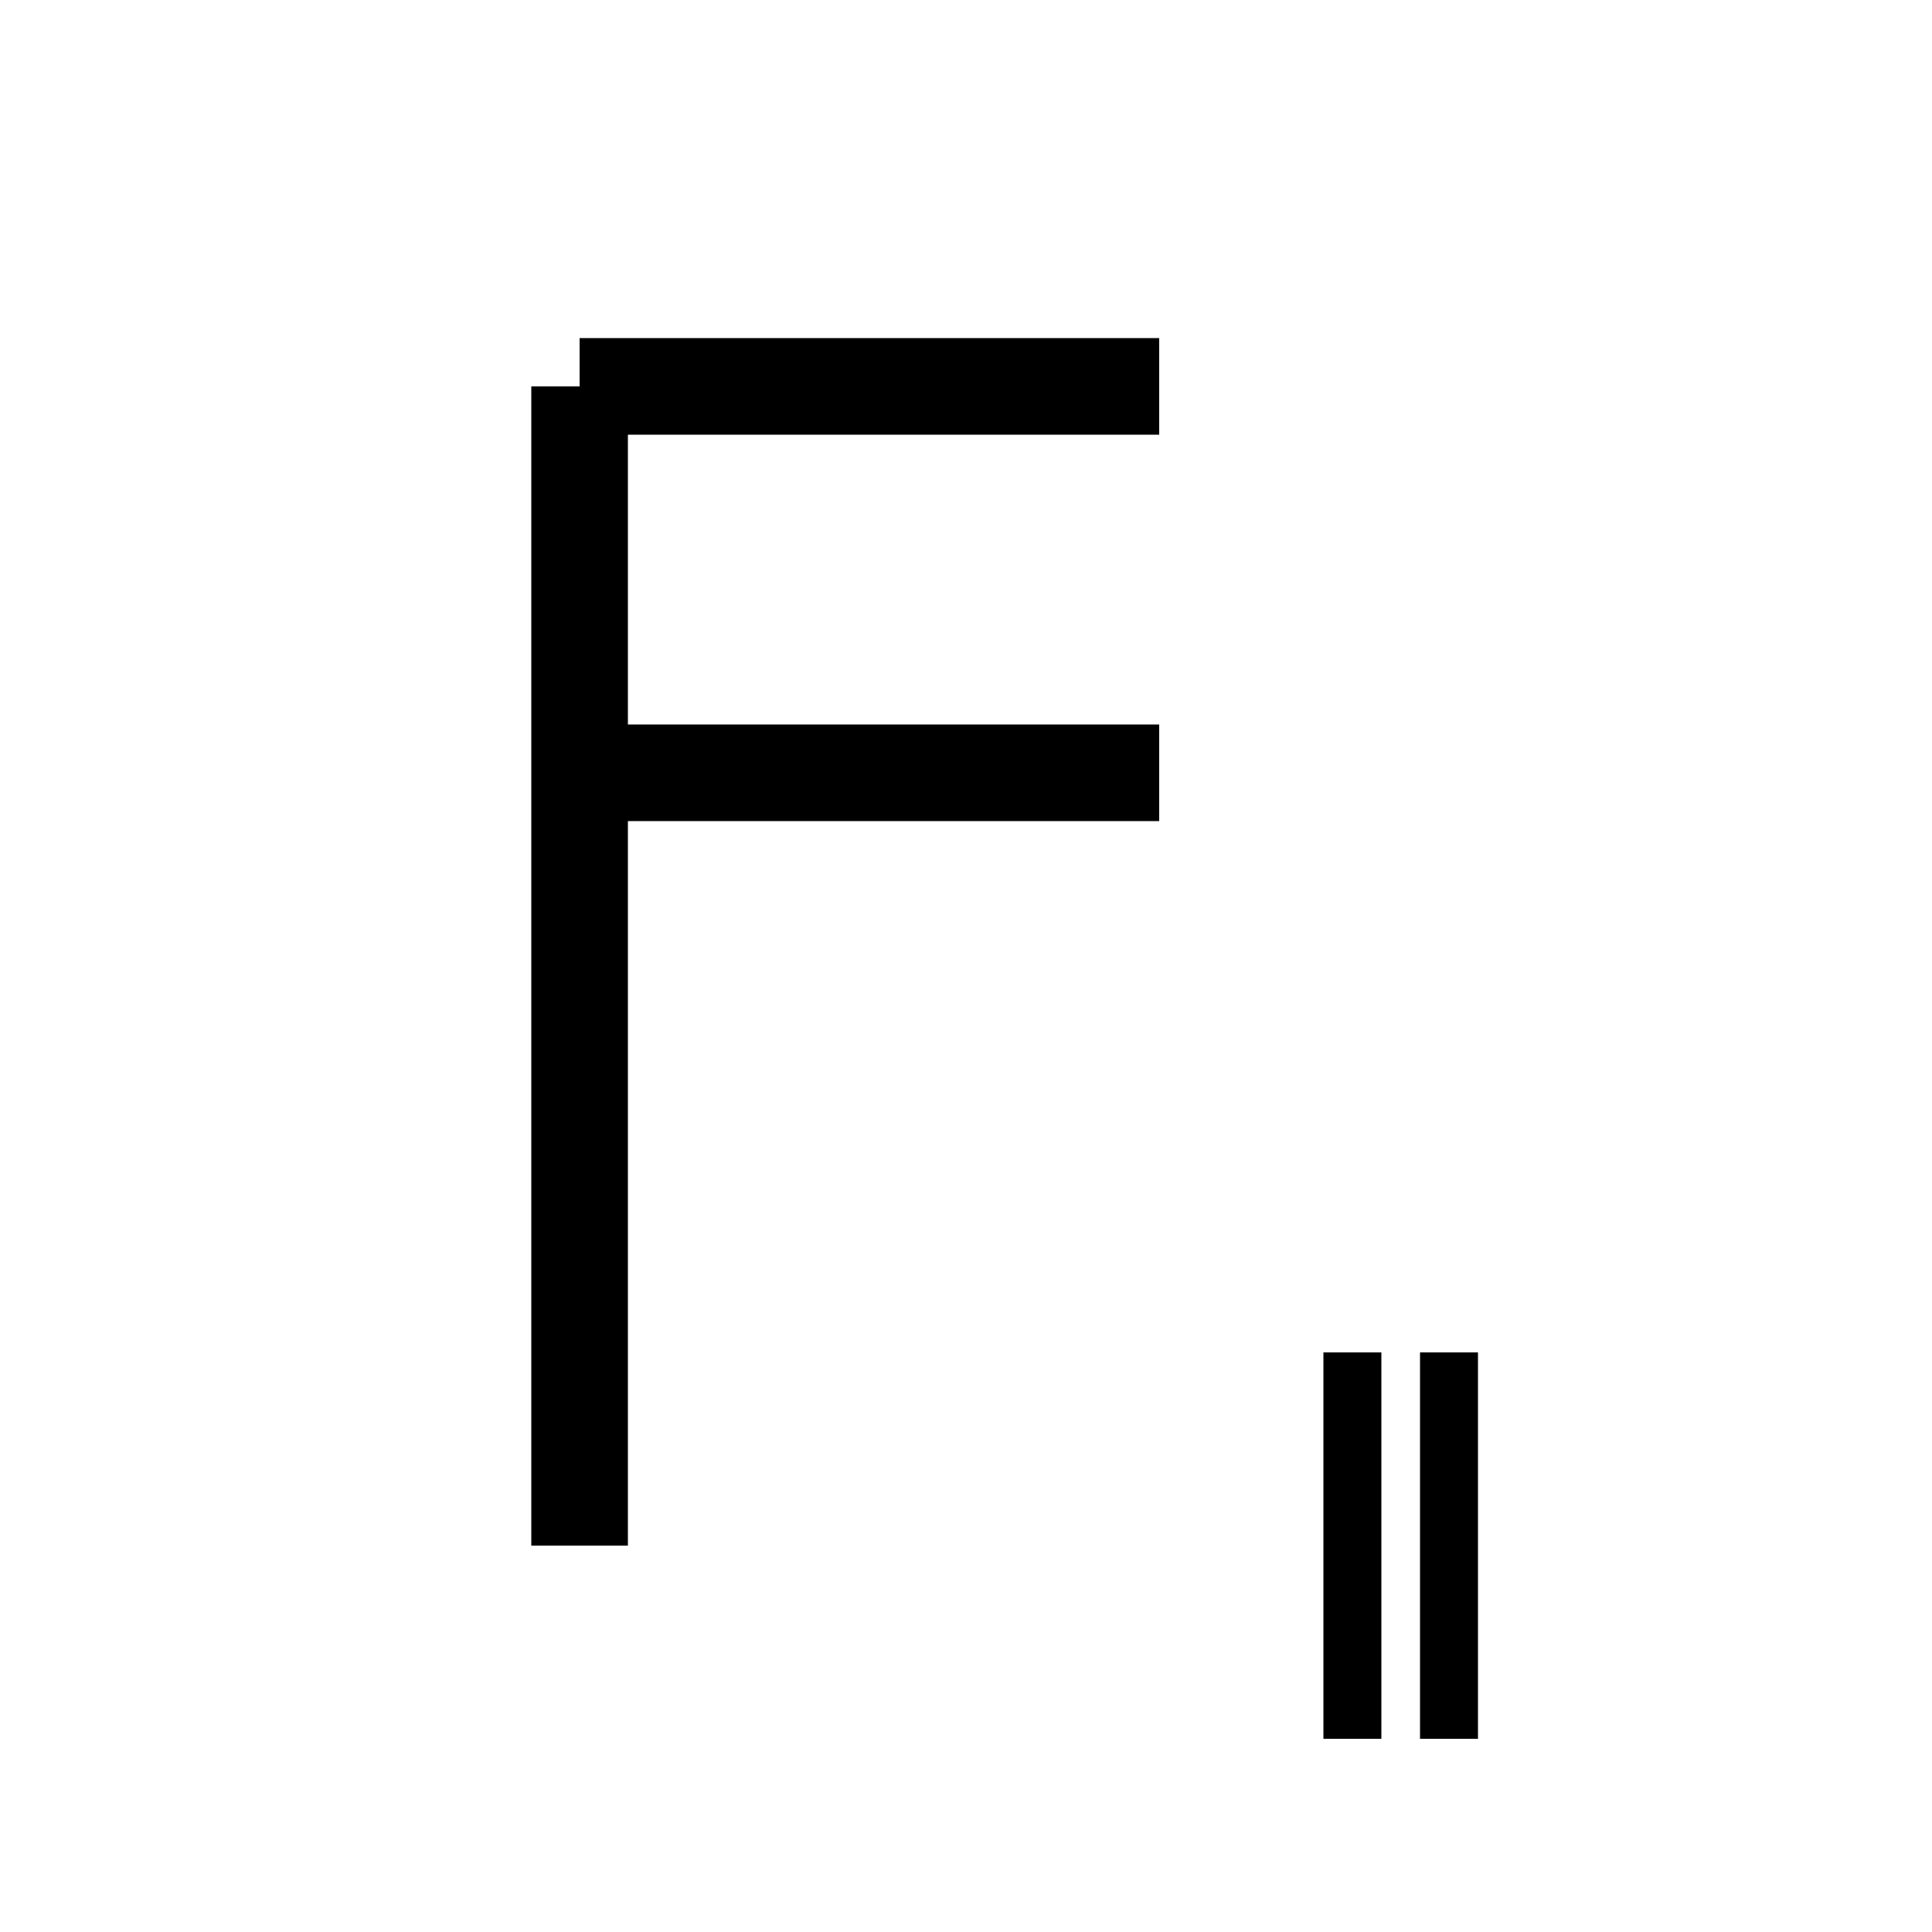
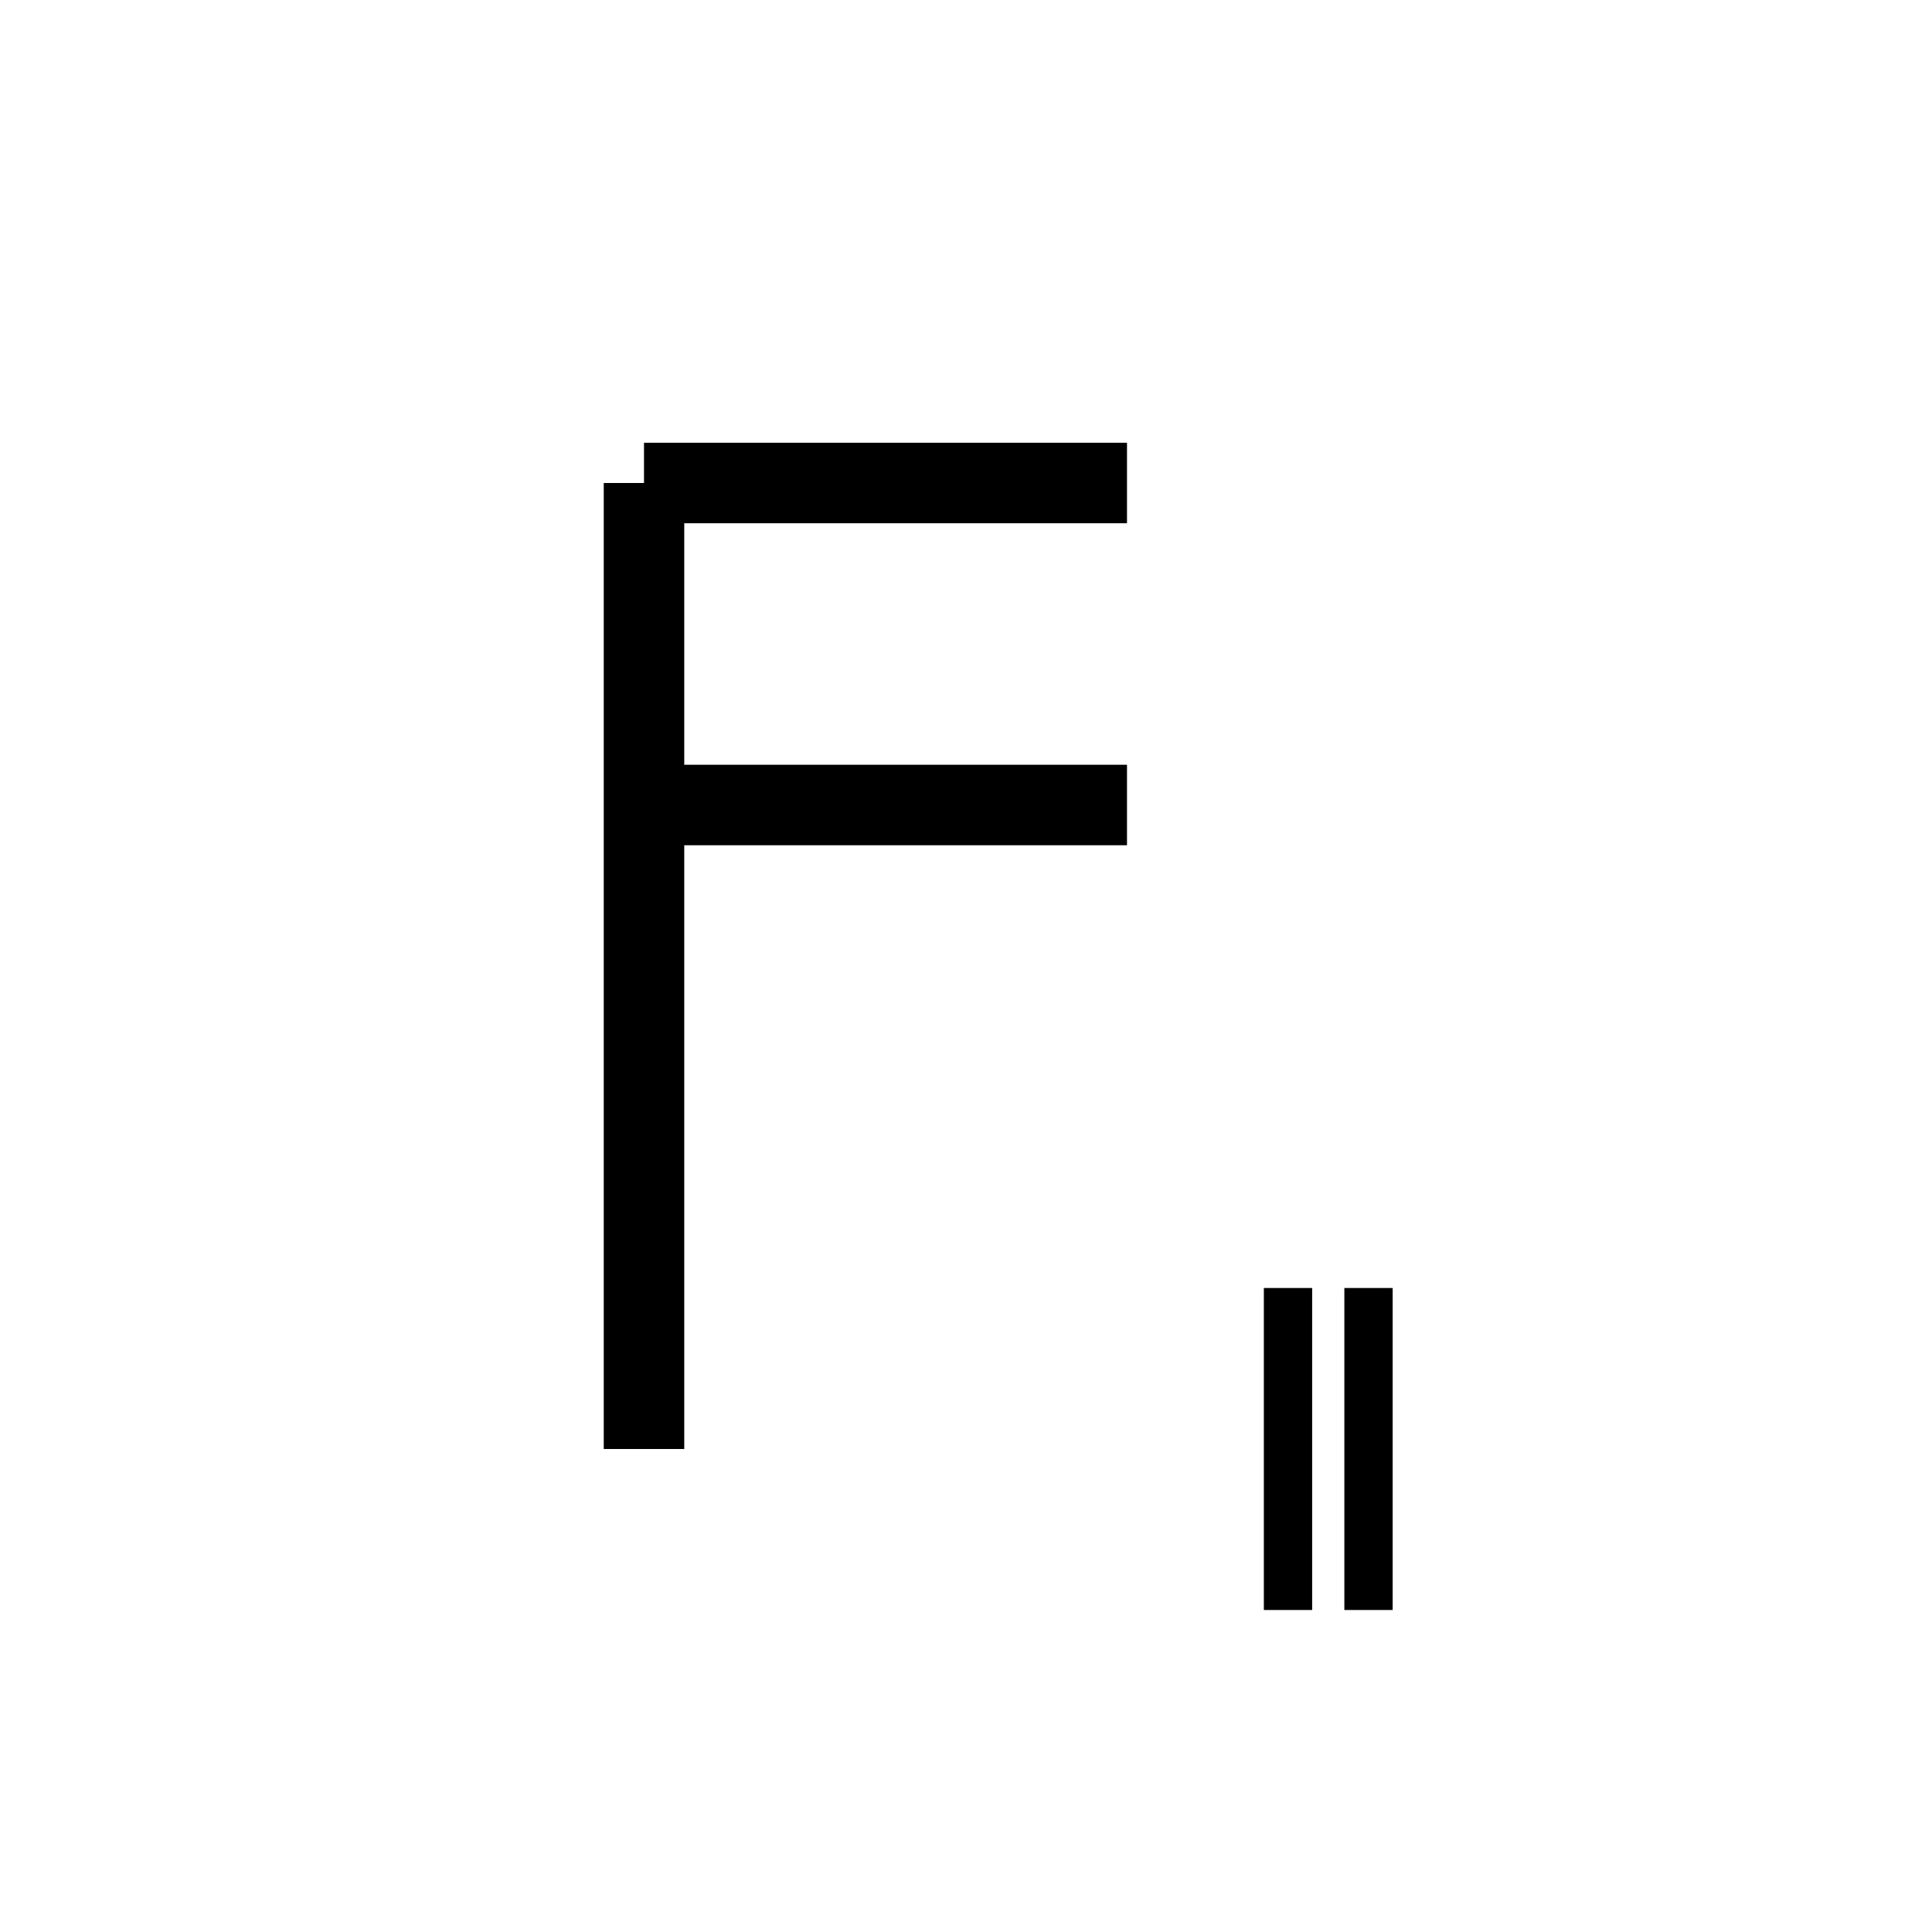
- <svg xmlns="http://www.w3.org/2000/svg" viewBox="0 0 100 100">
+ <svg xmlns="http://www.w3.org/2000/svg" viewBox="-10 -10 120 120">
  <line x1="30" y1="80" x2="30" y2="20" stroke="black" stroke-width="5" />
  <line x1="30" y1="20" x2="60" y2="20" stroke="black" stroke-width="5" />
  <line x1="30" y1="40" x2="60" y2="40" stroke="black" stroke-width="5" />
  <line x1="70" y1="70" x2="70" y2="90" stroke="black" stroke-width="3" />
  <line x1="75" y1="70" x2="75" y2="90" stroke="black" stroke-width="3" />
</svg>
